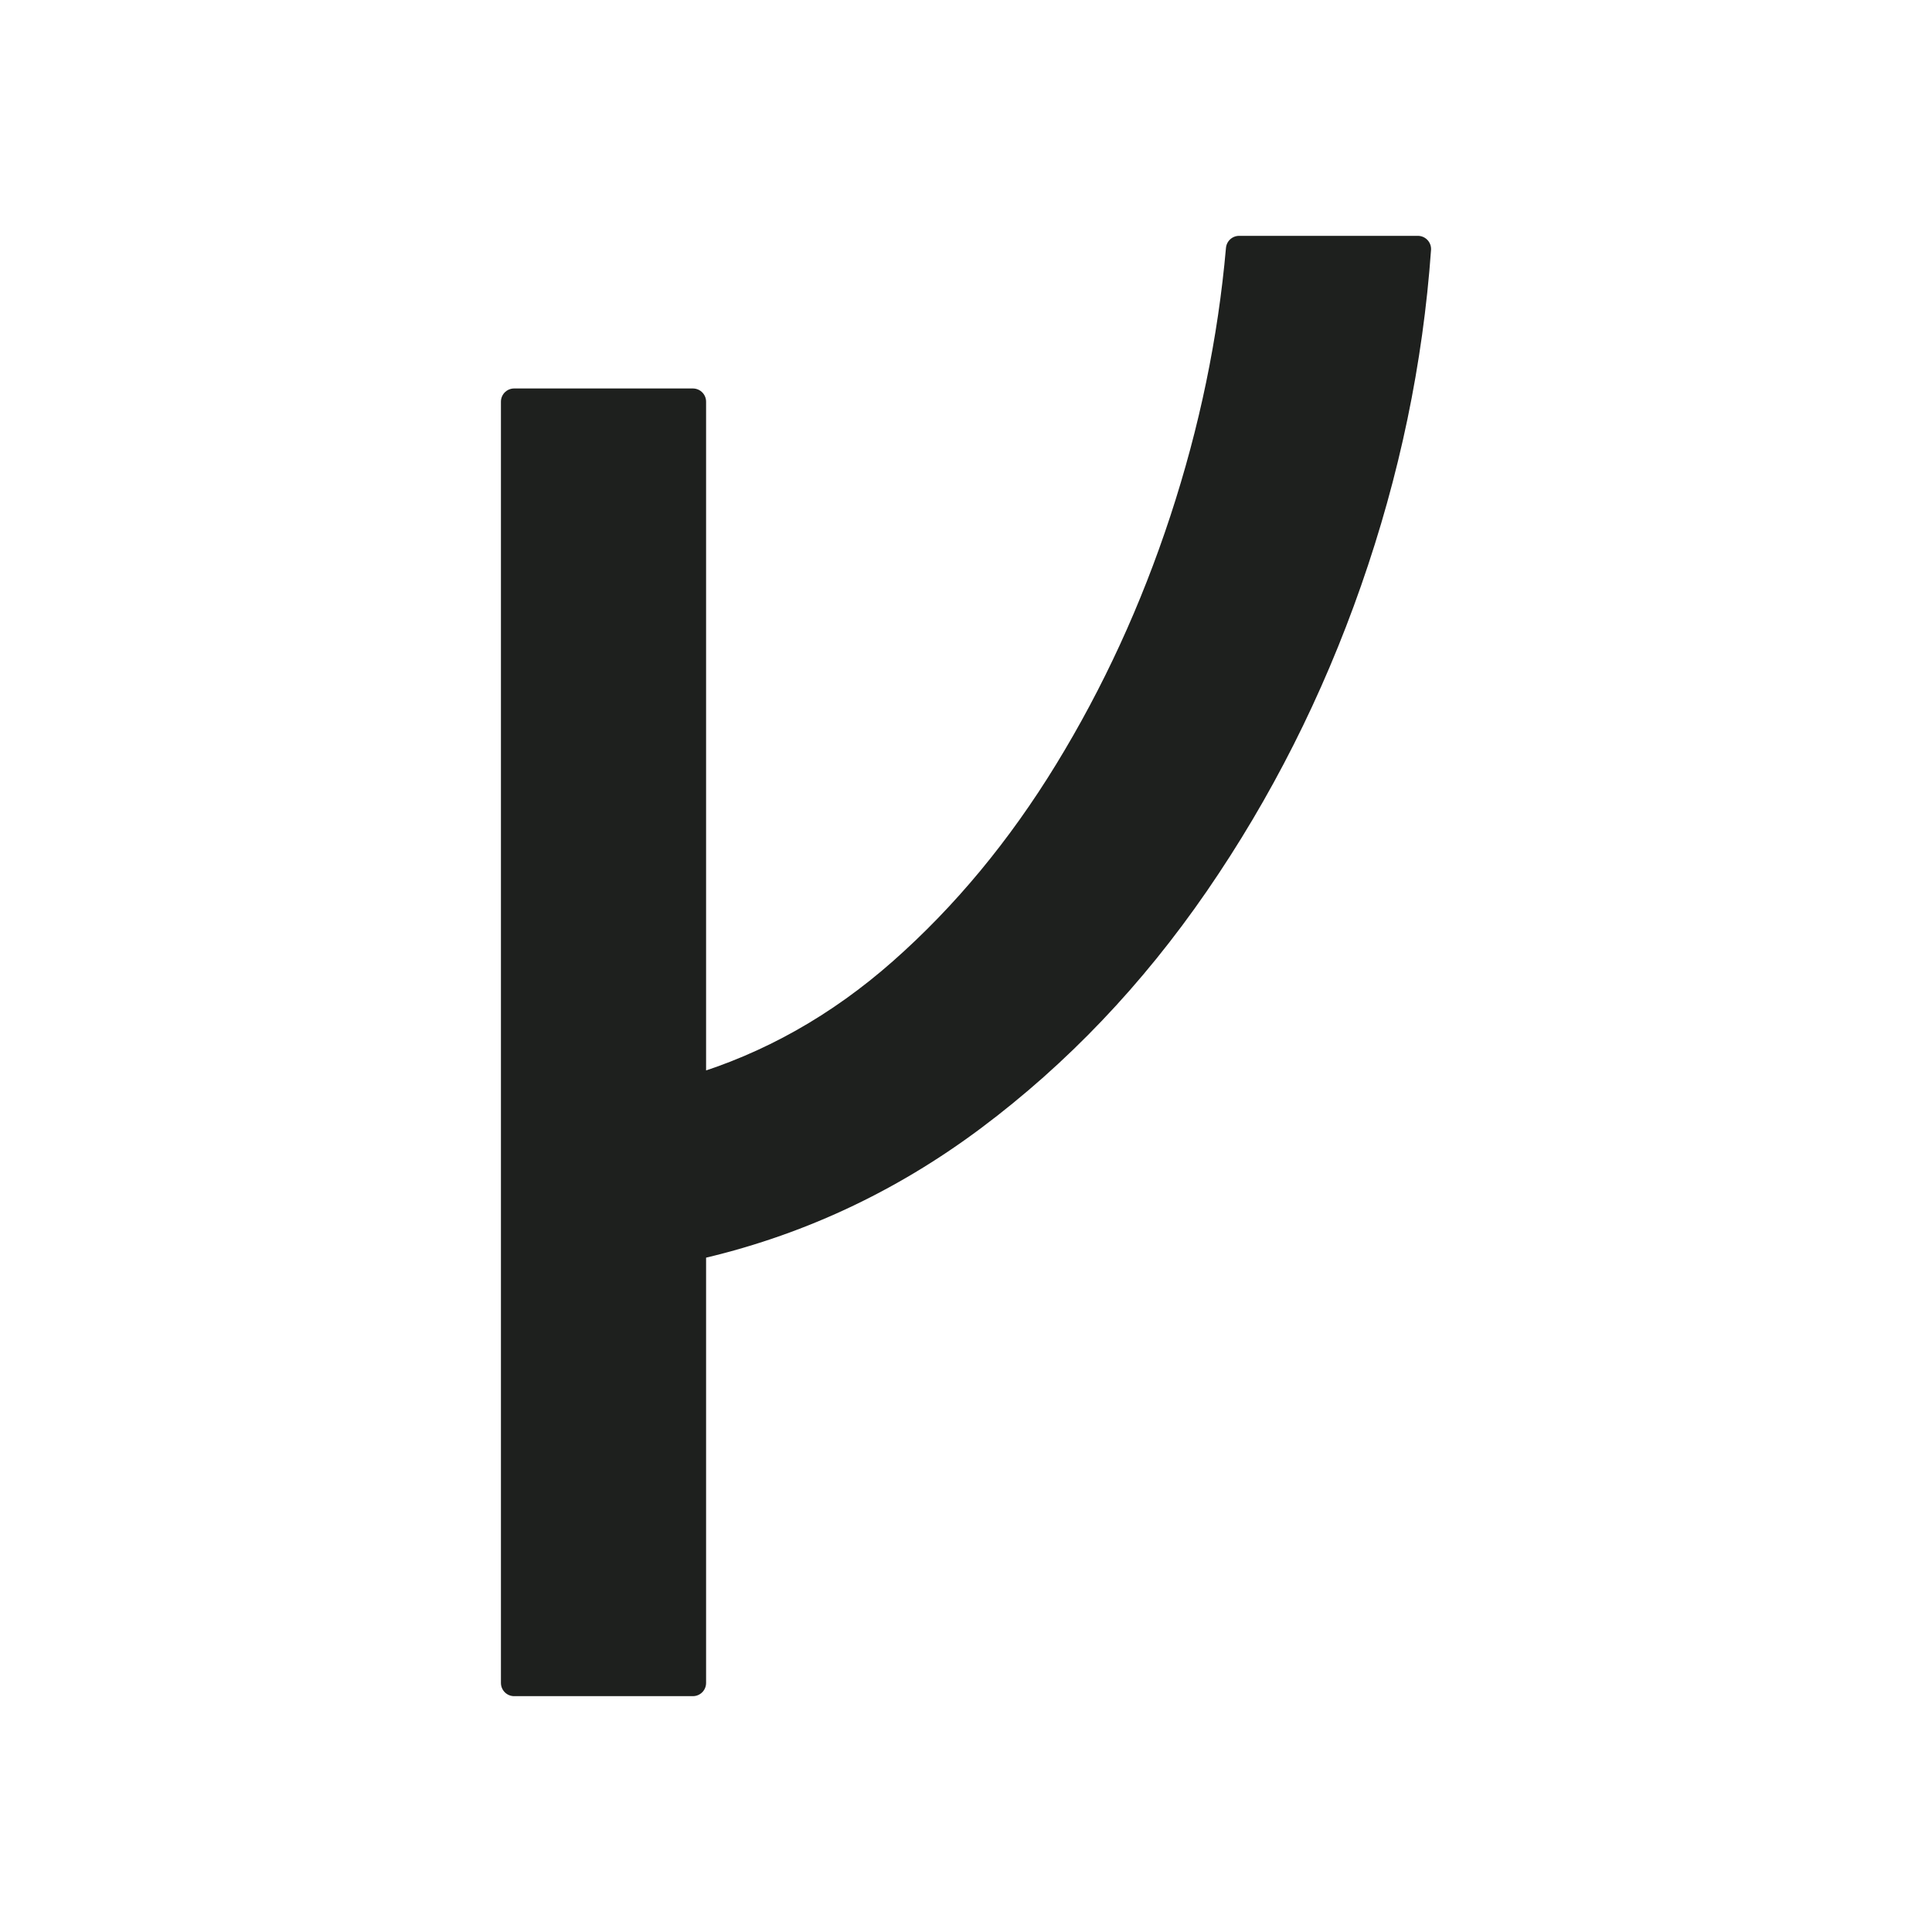
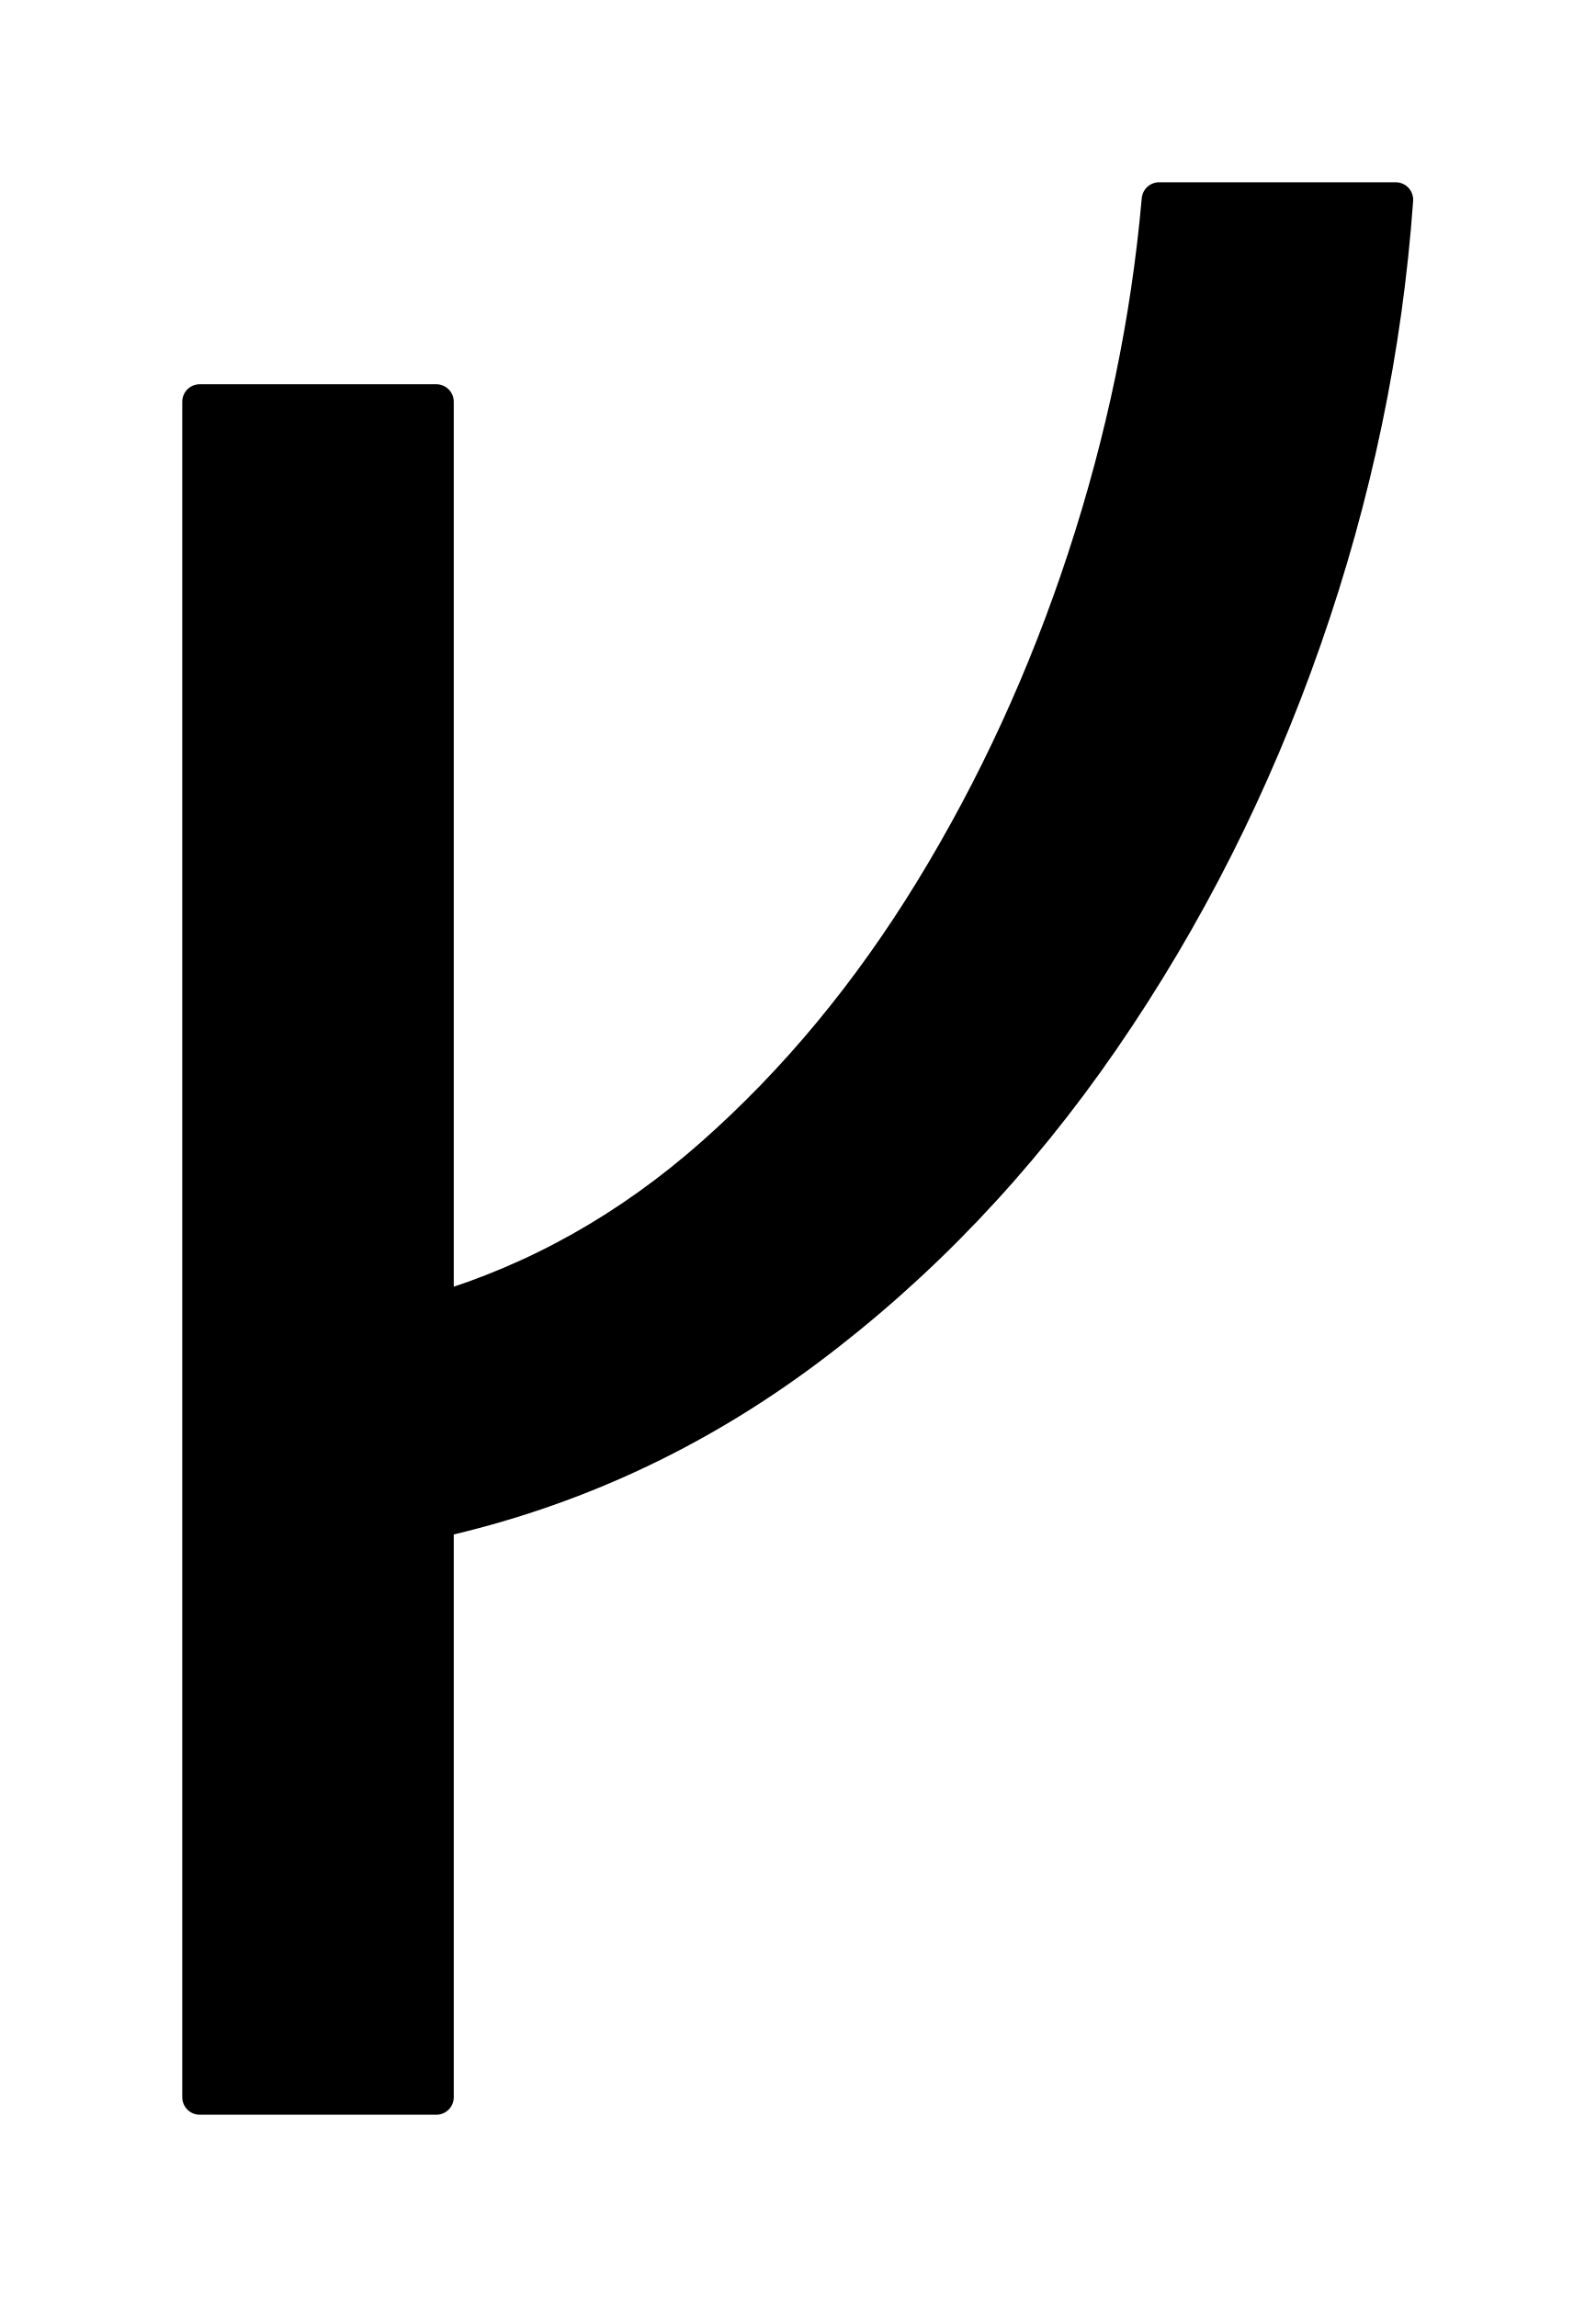
- <svg xmlns="http://www.w3.org/2000/svg" width="256" height="256" viewBox="0 0 256 256" role="img" aria-label="Old Permic bold 𐍔">
-   <path d="M68.126 223.0V53.224H91.81V144.232Q106.978 139.709 119.485 128.665Q131.992 117.622 141.438 102.188Q150.885 86.754 156.739 68.924Q162.594 51.095 164.19 33.0H187.874Q186.277 55.353 178.693 77.041Q171.109 98.728 158.469 117.09Q145.829 135.451 128.931 148.091Q112.034 160.731 91.81 165.255V223.0Z" fill="#1E201E" stroke="#1E201E" stroke-width="3.5" stroke-linejoin="round" stroke-linecap="round" />
+ <svg xmlns="http://www.w3.org/2000/svg" width="159.748" height="230" viewBox="48.126 13 159.748 230" role="img" aria-label="Old Permic bold 𐍔" preserveAspectRatio="xMidYMid meet">
+   <path d="M68.126 223.0V53.224H91.81V144.232Q106.978 139.709 119.485 128.665Q131.992 117.622 141.438 102.188Q150.885 86.754 156.739 68.924Q162.594 51.095 164.19 33.0H187.874Q186.277 55.353 178.693 77.041Q171.109 98.728 158.469 117.09Q145.829 135.451 128.931 148.091Q112.034 160.731 91.81 165.255V223.0Z" fill="#000" stroke="#000" stroke-width="3.5" stroke-linejoin="round" stroke-linecap="round" />
</svg>
